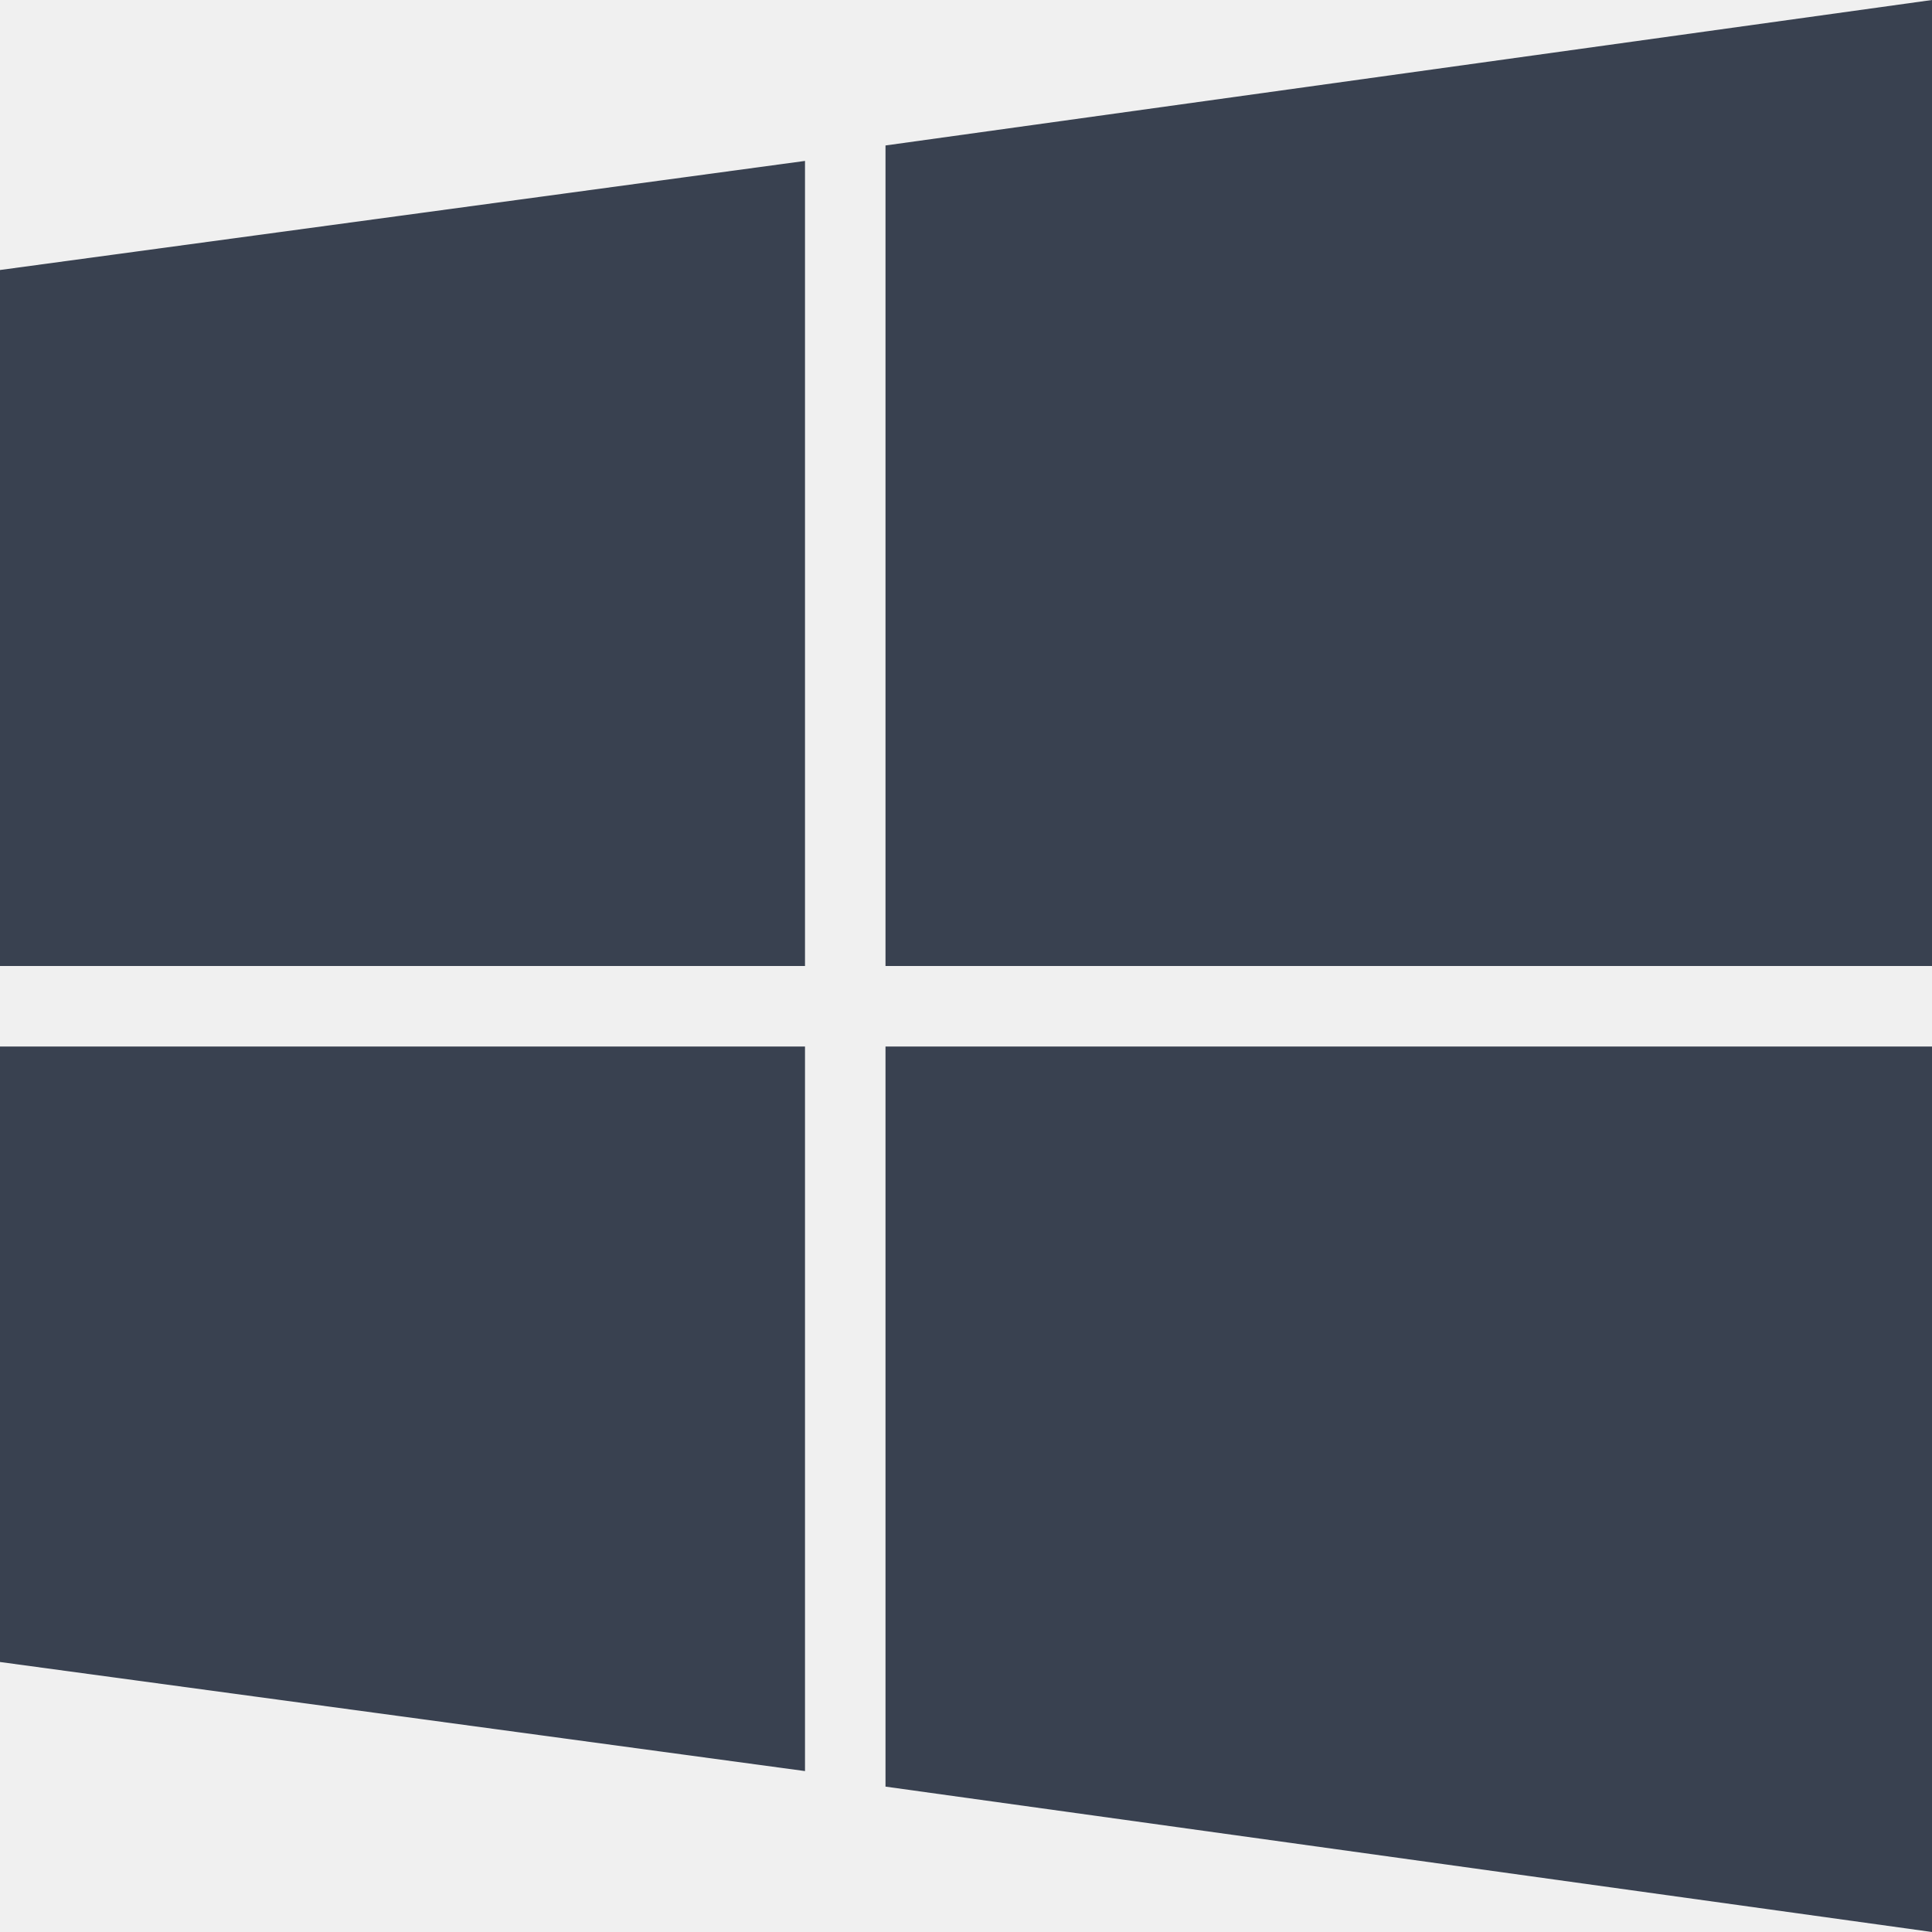
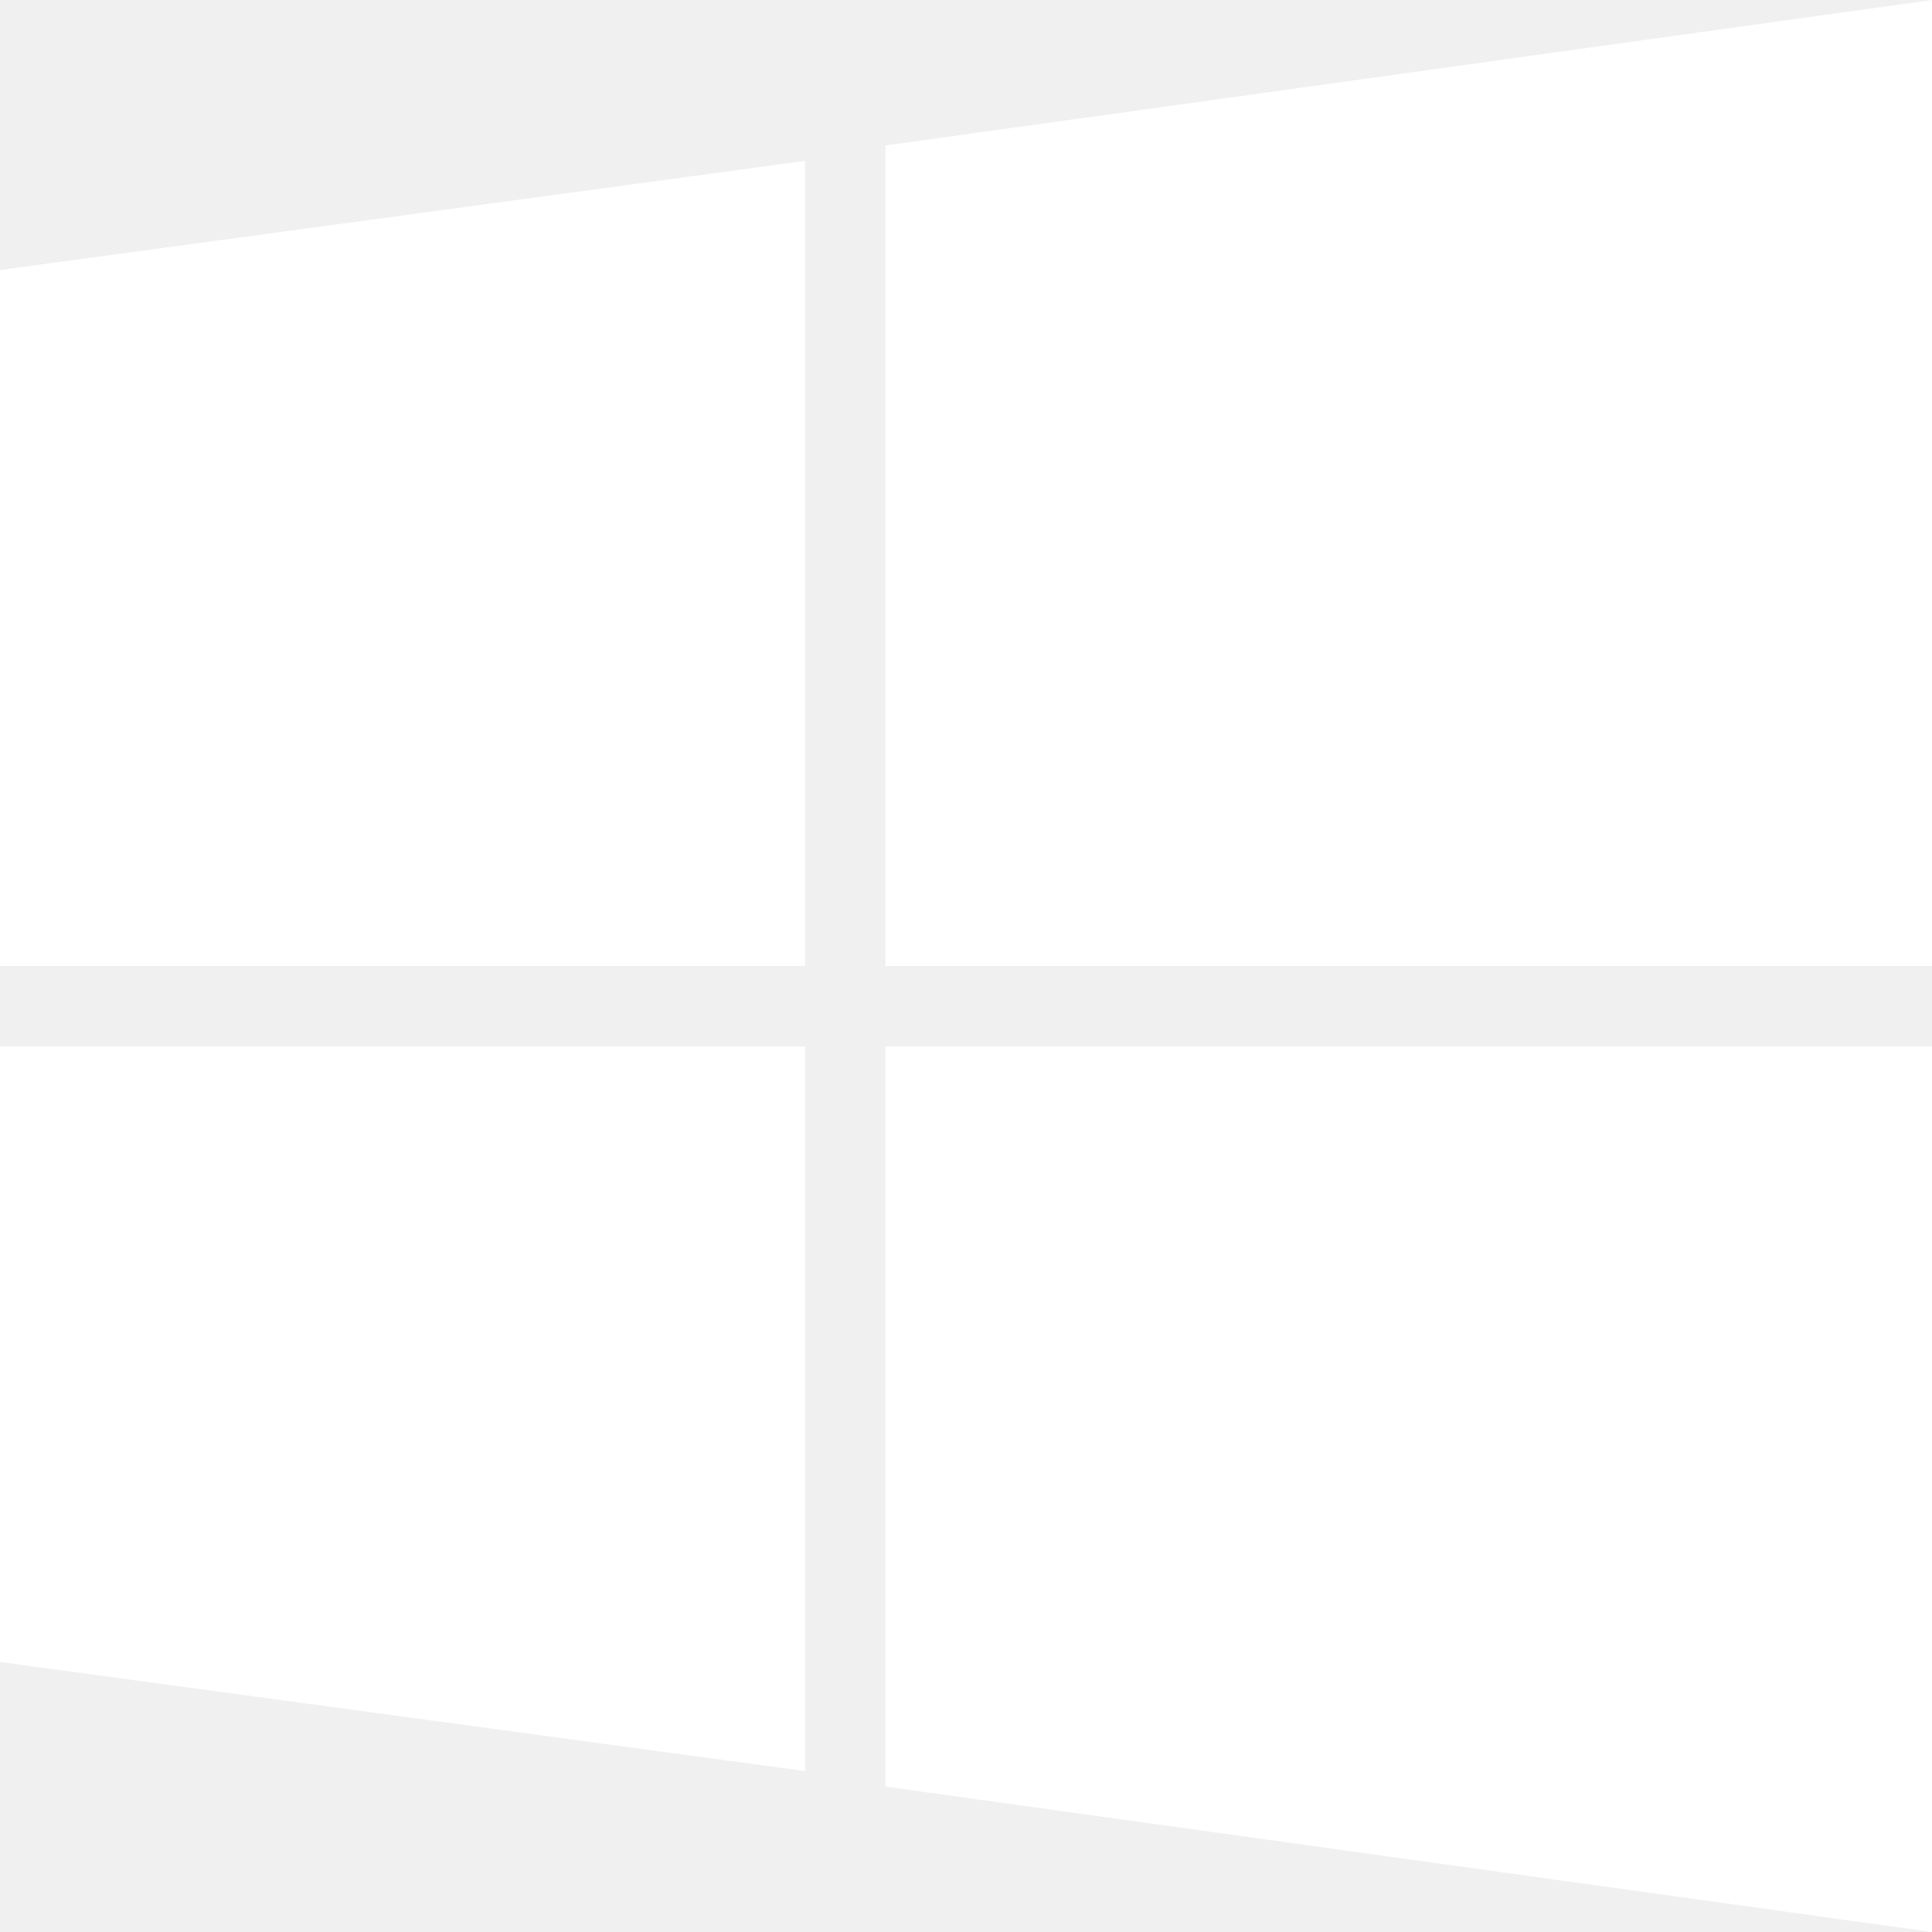
<svg xmlns="http://www.w3.org/2000/svg" width="24" height="24" viewBox="0 0 24 24" fill="none">
-   <path d="M0 12V3.354L10 1.999V12H0V12ZM11 12H24V0L11 1.807V12ZM10 13H0V20.646L10 22.001V13V13ZM11 13V22.194L24 24V13H11V13Z" fill="#394150" />
+   <path d="M0 12V3.354L10 1.999V12H0V12ZM11 12H24V0L11 1.807V12ZM10 13H0V20.646L10 22.001V13V13ZM11 13V22.194L24 24V13H11V13Z" fill="white" />
</svg>
